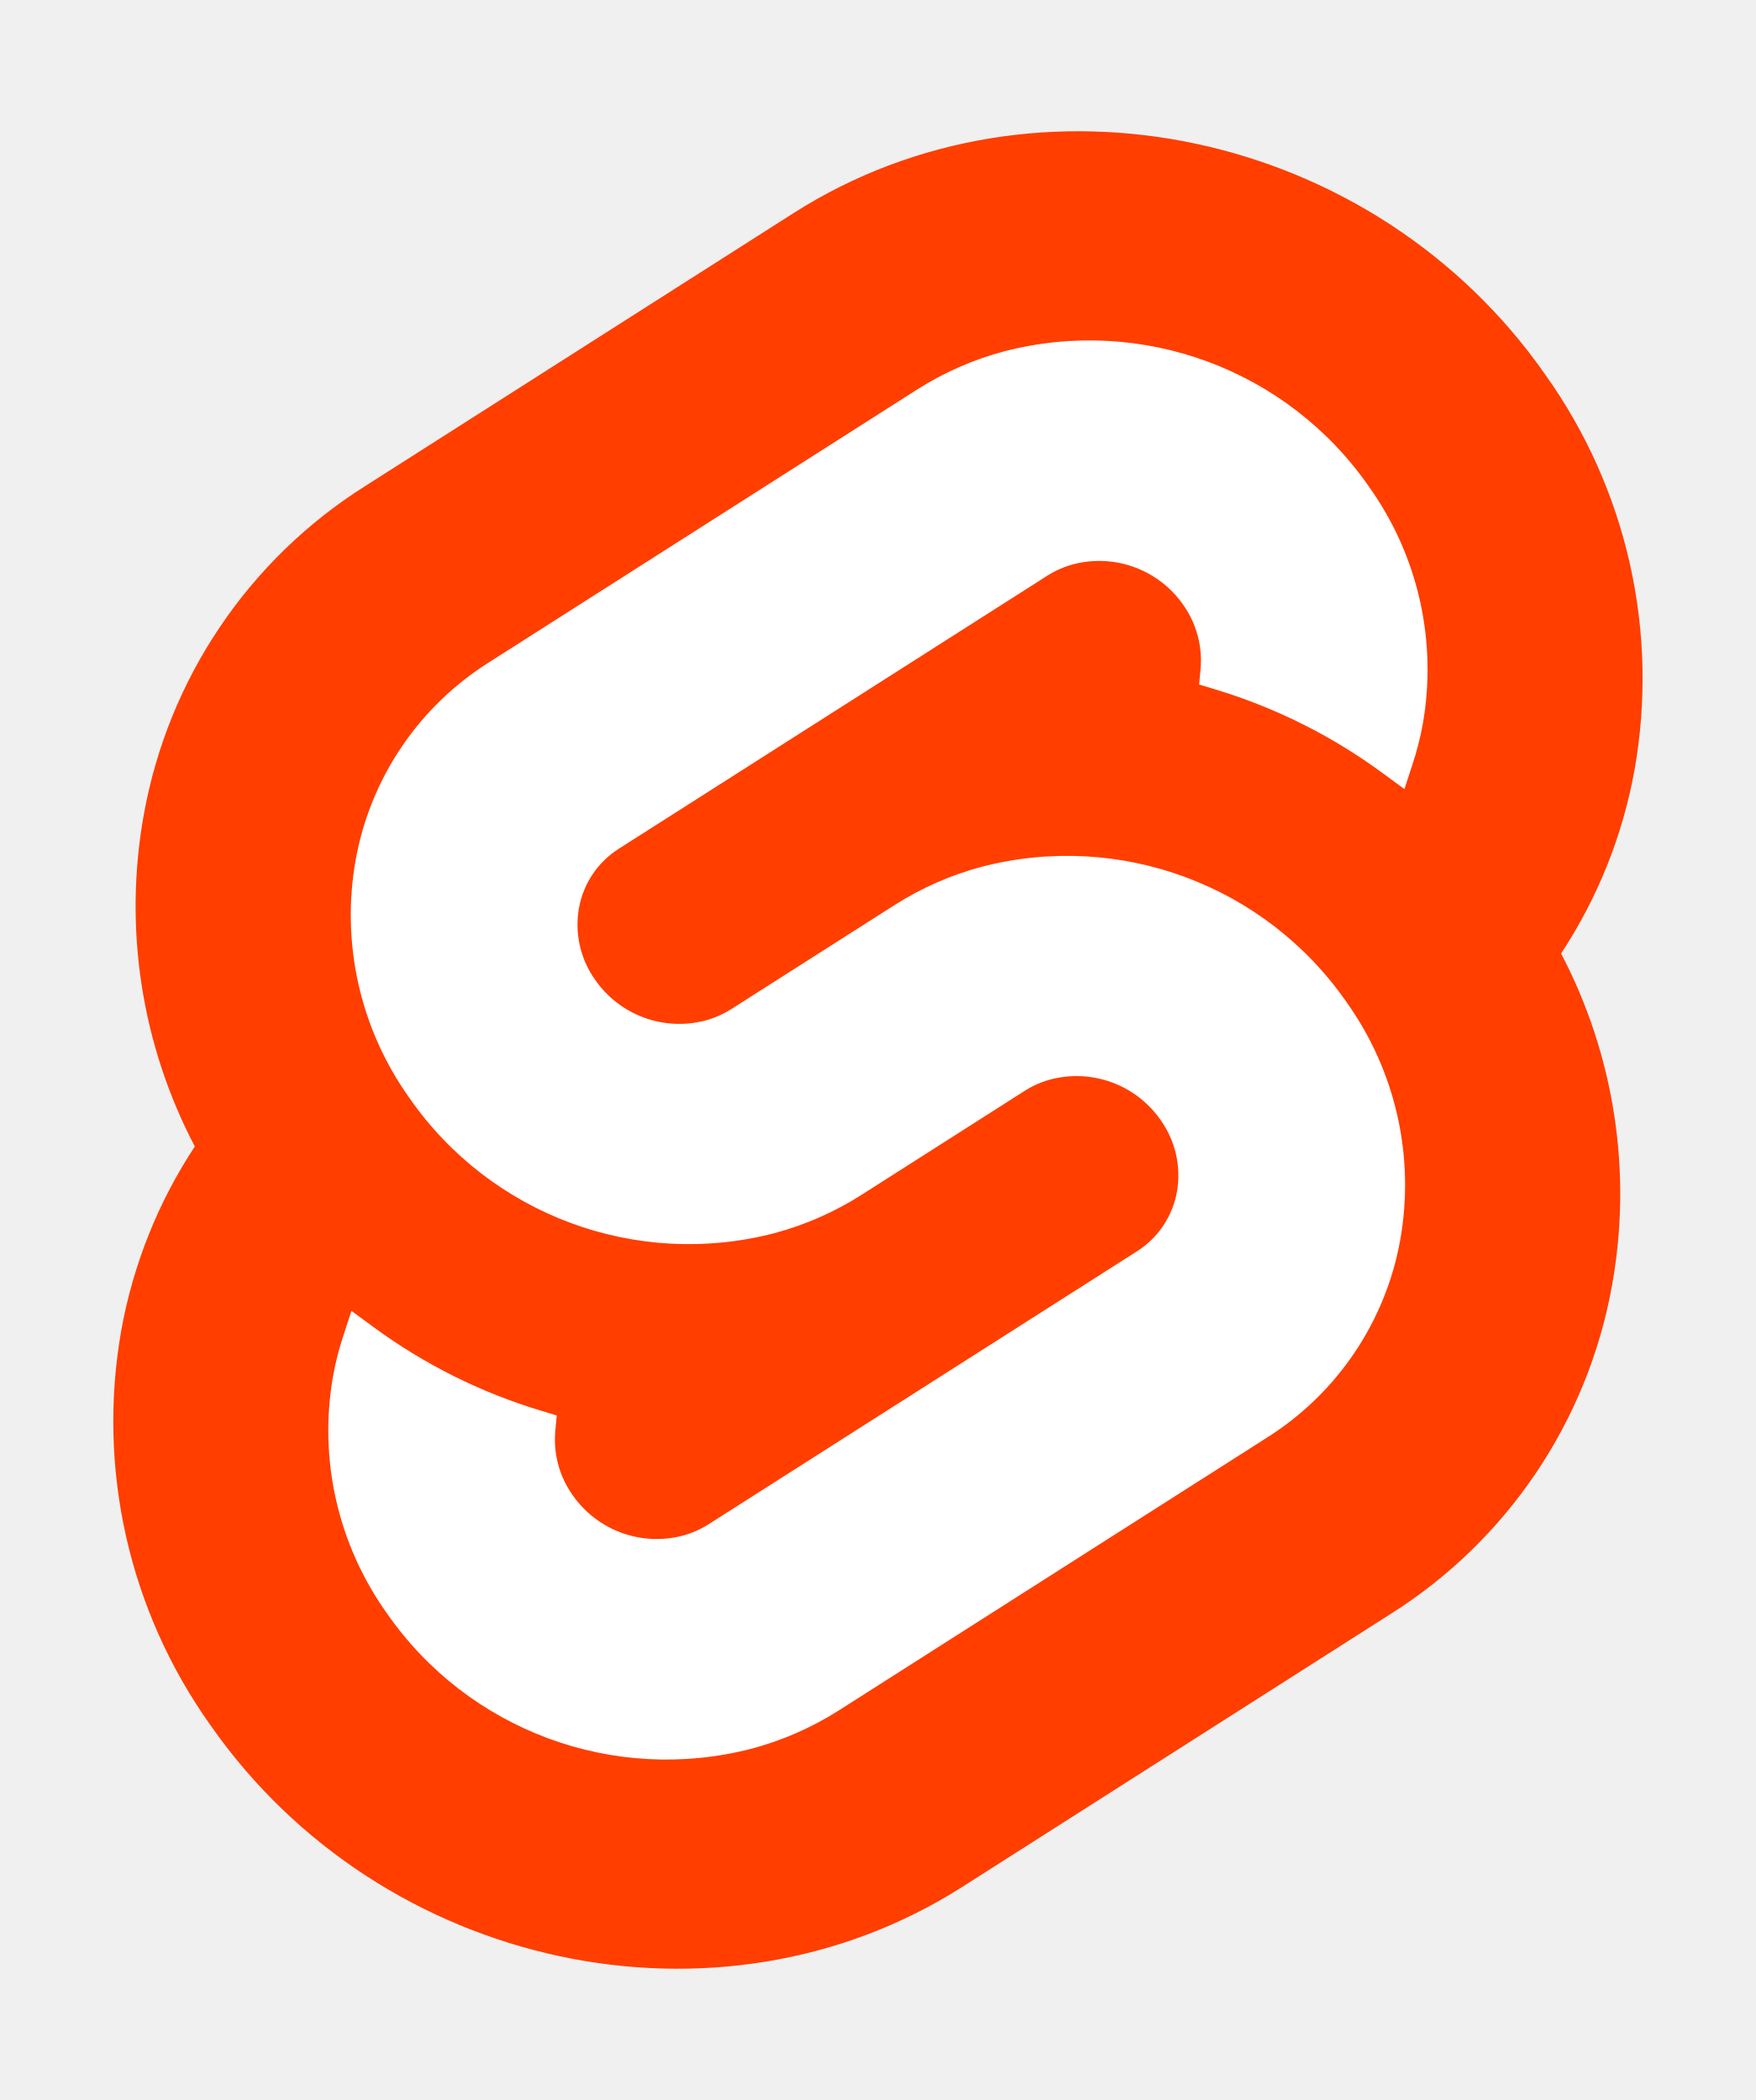
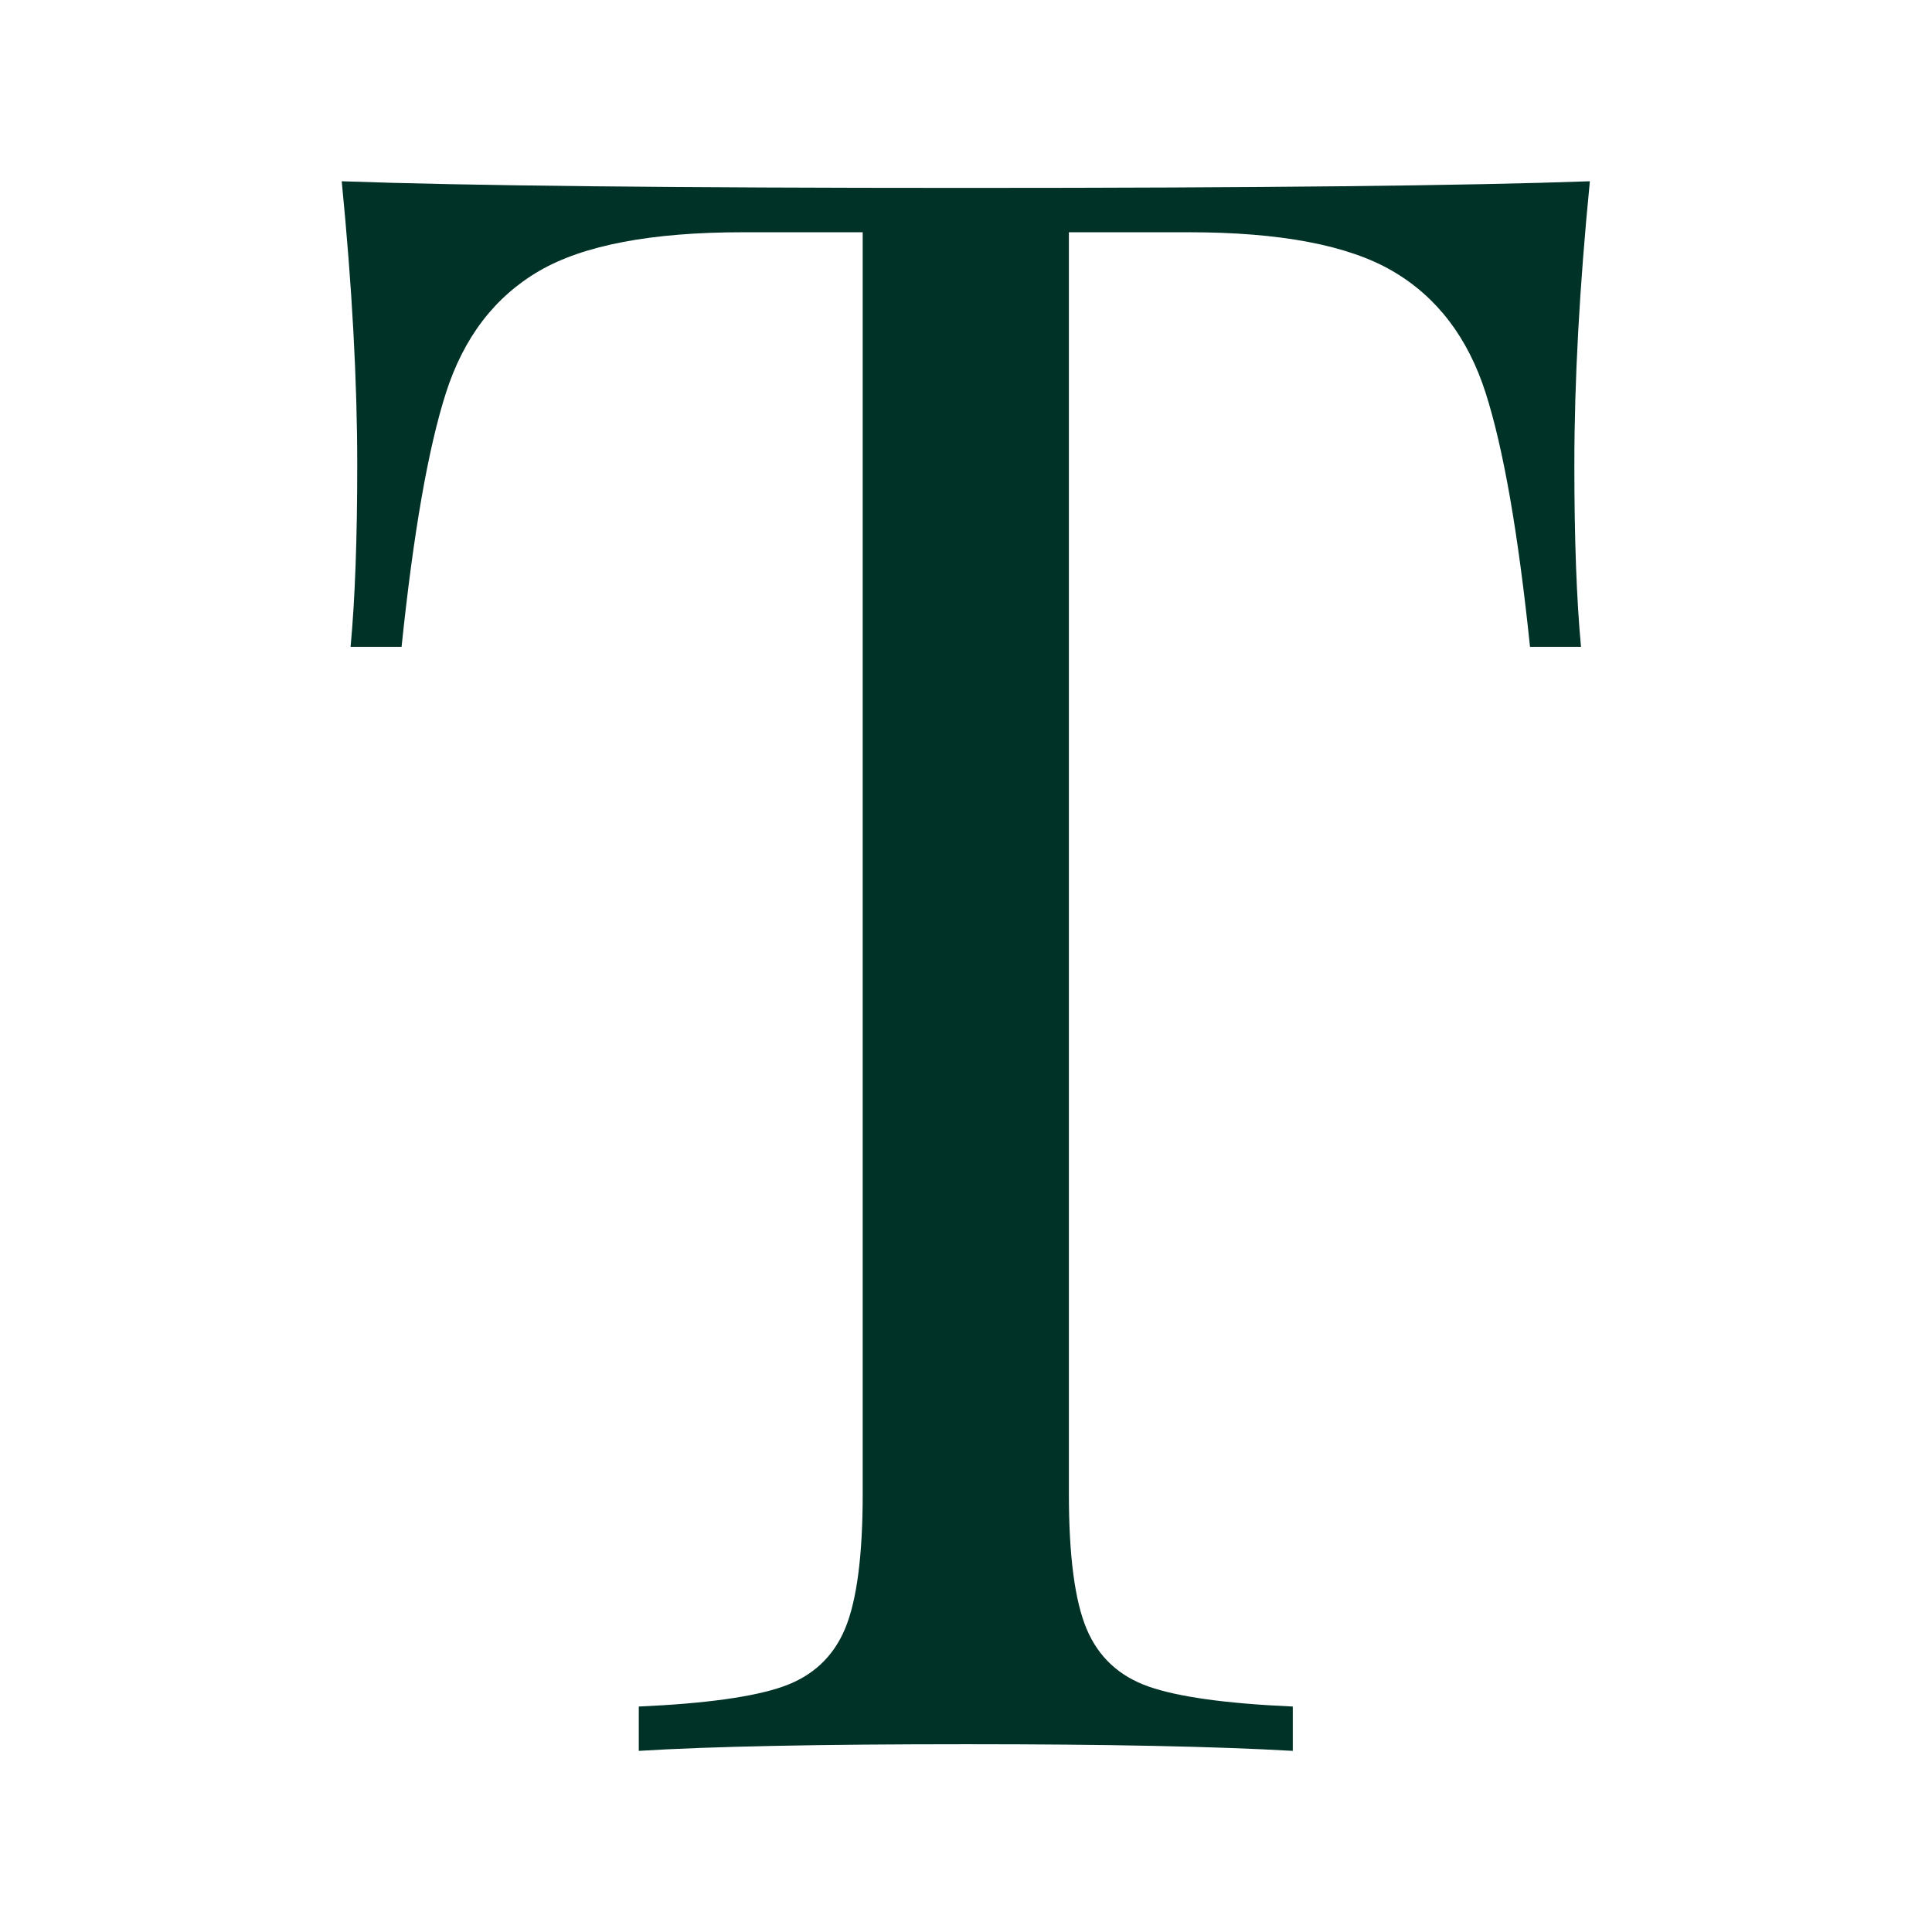
- <svg xmlns="http://www.w3.org/2000/svg" width="107" height="128" viewBox="0 0 107 128">
-   <path d="M94.157 22.819c-10.4-14.885-30.94-19.297-45.792-9.835L22.282 29.608A29.92 29.92 0 0 0 8.764 49.65a31.5 31.5 0 0 0 3.108 20.231 30 30 0 0 0-4.477 11.183 31.9 31.9 0 0 0 5.448 24.116c10.402 14.887 30.942 19.297 45.791 9.835l26.083-16.624A29.92 29.92 0 0 0 98.235 78.35a31.53 31.53 0 0 0-3.105-20.232 30 30 0 0 0 4.474-11.182 31.88 31.88 0 0 0-5.447-24.116" style="fill:#ff3e00" />
-   <path d="M45.817 106.582a20.72 20.72 0 0 1-22.237-8.243 19.17 19.17 0 0 1-3.277-14.503 18 18 0 0 1 .624-2.435l.49-1.498 1.337.981a33.6 33.6 0 0 0 10.203 5.098l.97.294-.09.968a5.85 5.85 0 0 0 1.052 3.878 6.24 6.24 0 0 0 6.695 2.485 5.8 5.8 0 0 0 1.603-.704L69.27 76.28a5.43 5.43 0 0 0 2.45-3.631 5.8 5.8 0 0 0-.987-4.371 6.24 6.24 0 0 0-6.698-2.487 5.7 5.7 0 0 0-1.6.704l-9.953 6.345a19 19 0 0 1-5.296 2.326 20.72 20.72 0 0 1-22.237-8.243 19.17 19.17 0 0 1-3.277-14.502 17.99 17.99 0 0 1 8.13-12.052l26.081-16.623a19 19 0 0 1 5.3-2.329 20.72 20.72 0 0 1 22.237 8.243 19.17 19.17 0 0 1 3.277 14.503 18 18 0 0 1-.624 2.435l-.49 1.498-1.337-.98a33.6 33.6 0 0 0-10.203-5.1l-.97-.294.09-.968a5.86 5.86 0 0 0-1.052-3.878 6.24 6.24 0 0 0-6.696-2.485 5.8 5.8 0 0 0-1.602.704L37.73 51.72a5.42 5.42 0 0 0-2.449 3.63 5.79 5.79 0 0 0 .986 4.372 6.24 6.24 0 0 0 6.698 2.486 5.8 5.8 0 0 0 1.602-.704l9.952-6.342a19 19 0 0 1 5.295-2.328 20.72 20.72 0 0 1 22.237 8.242 19.17 19.17 0 0 1 3.277 14.503 18 18 0 0 1-8.13 12.053l-26.081 16.622a19 19 0 0 1-5.3 2.328" style="fill:#fff" />
+ <svg xmlns="http://www.w3.org/2000/svg" viewBox="0 0 32 32" width="32" height="32">
+   <rect width="32" height="32" fill="#FFFFFF" />
+   <g transform="translate(4.595,29) scale(0.03672,-0.03672)">
+     <path d="M585 580Q585 530 588 498H565Q557 575 545.0 612.5Q533 650 503.0 667.5Q473 685 411 685H357V116Q357 74 365.0 55.0Q373 36 393.0 29.0Q413 22 458 20V0Q406 3 311 3Q211 3 163 0V20Q208 22 228.0 29.0Q248 36 256.0 55.0Q264 74 264 116V685H210Q148 685 118.0 667.5Q88 650 76.0 612.5Q64 575 56 498H33Q36 530 36 580Q36 637 29 708Q112 705 311 705Q509 705 592 708Q585 637 585 580Z" fill="#003227" />
+   </g>
</svg>
